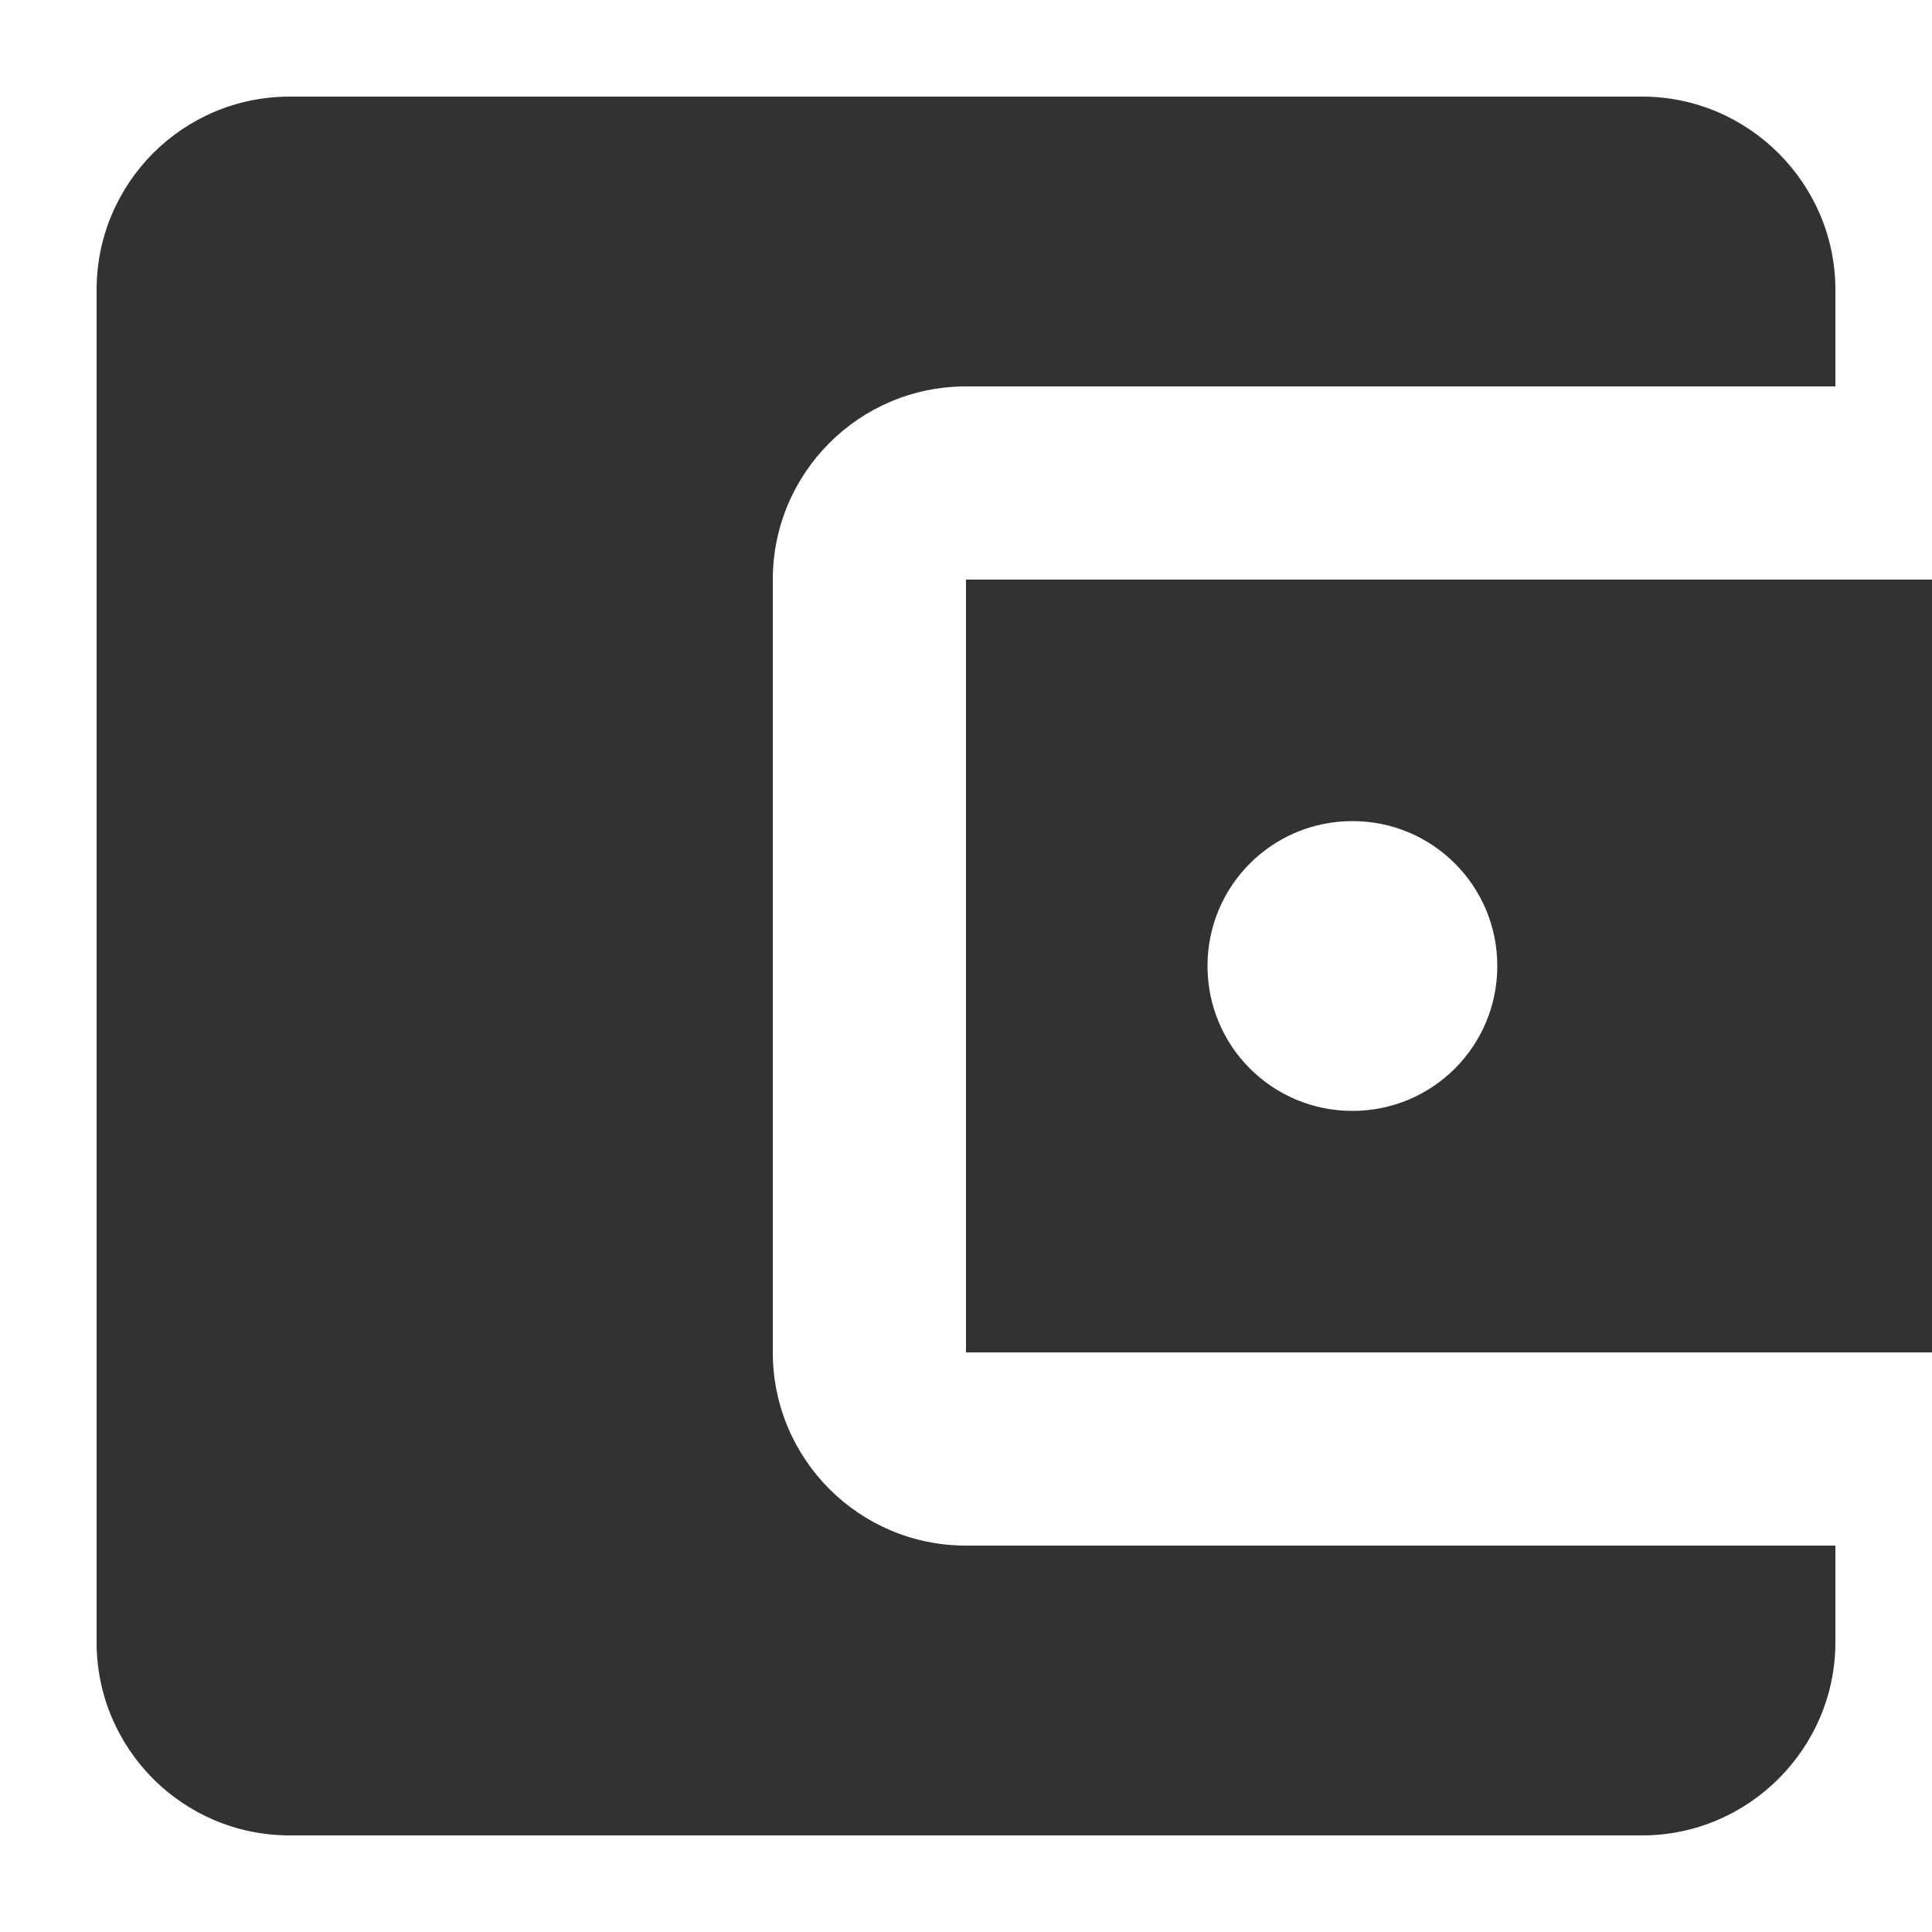
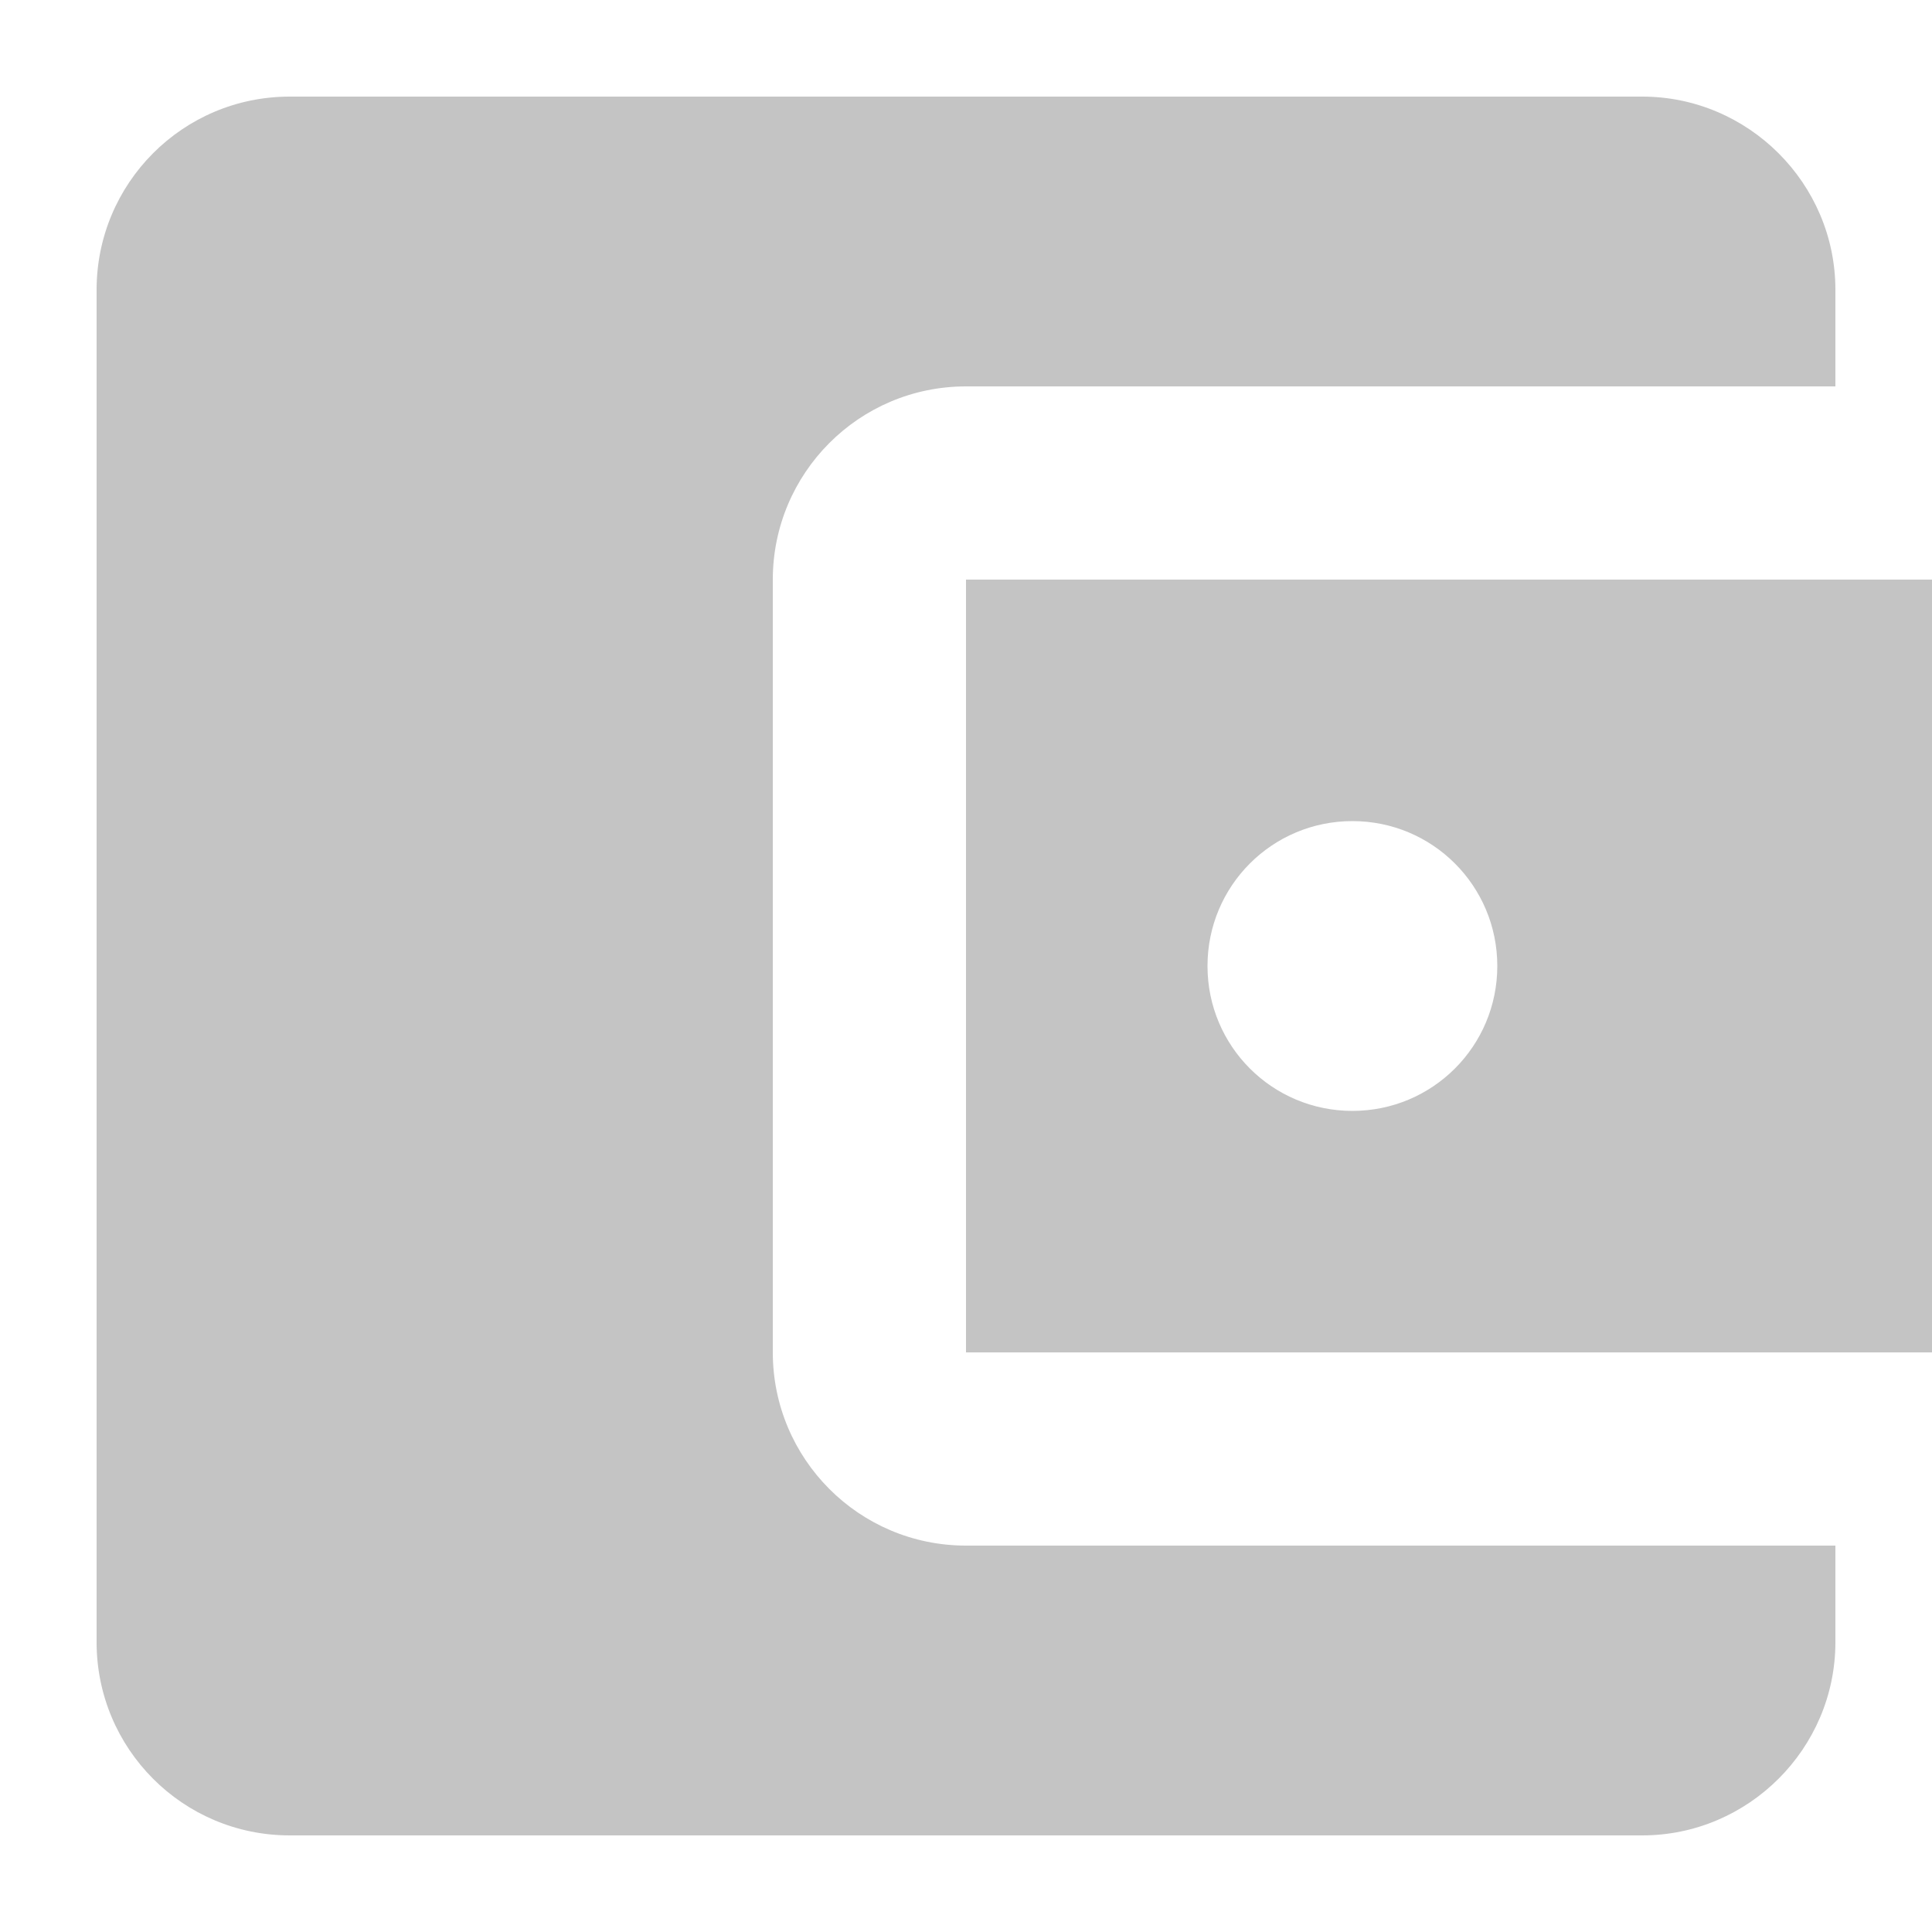
- <svg xmlns="http://www.w3.org/2000/svg" width="20" height="20" viewBox="0 0 15 14" fill="none">
-   <path d="M14.25 11.5V12.25C14.25 13.075 13.575 13.75 12.75 13.75H2.25C1.417 13.75 0.75 13.075 0.75 12.25V1.75C0.75 0.925 1.417 0.25 2.25 0.25H12.75C13.575 0.25 14.25 0.925 14.25 1.75V2.5H7.5C6.668 2.5 6 3.175 6 4V10C6 10.825 6.668 11.5 7.5 11.5H14.25ZM7.5 10H15V4H7.5V10ZM10.5 8.125C9.877 8.125 9.375 7.622 9.375 7C9.375 6.378 9.877 5.875 10.5 5.875C11.123 5.875 11.625 6.378 11.625 7C11.625 7.622 11.123 8.125 10.5 8.125Z" fill="#323232" />
+ <svg xmlns="http://www.w3.org/2000/svg" width="20" height="20" viewBox="0 0 15 14" fill="#C4C4C4">
+   <path d="M14.25 11.5V12.25C14.25 13.075 13.575 13.75 12.75 13.75H2.25C1.417 13.75 0.75 13.075 0.75 12.25V1.75C0.75 0.925 1.417 0.25 2.25 0.25H12.75C13.575 0.25 14.25 0.925 14.25 1.75V2.5H7.5C6.668 2.5 6 3.175 6 4V10C6 10.825 6.668 11.5 7.5 11.5H14.25ZM7.5 10H15V4H7.5V10ZM10.5 8.125C9.877 8.125 9.375 7.622 9.375 7C9.375 6.378 9.877 5.875 10.5 5.875C11.123 5.875 11.625 6.378 11.625 7C11.625 7.622 11.123 8.125 10.5 8.125Z" fill="#C4C4C4" />
</svg>
